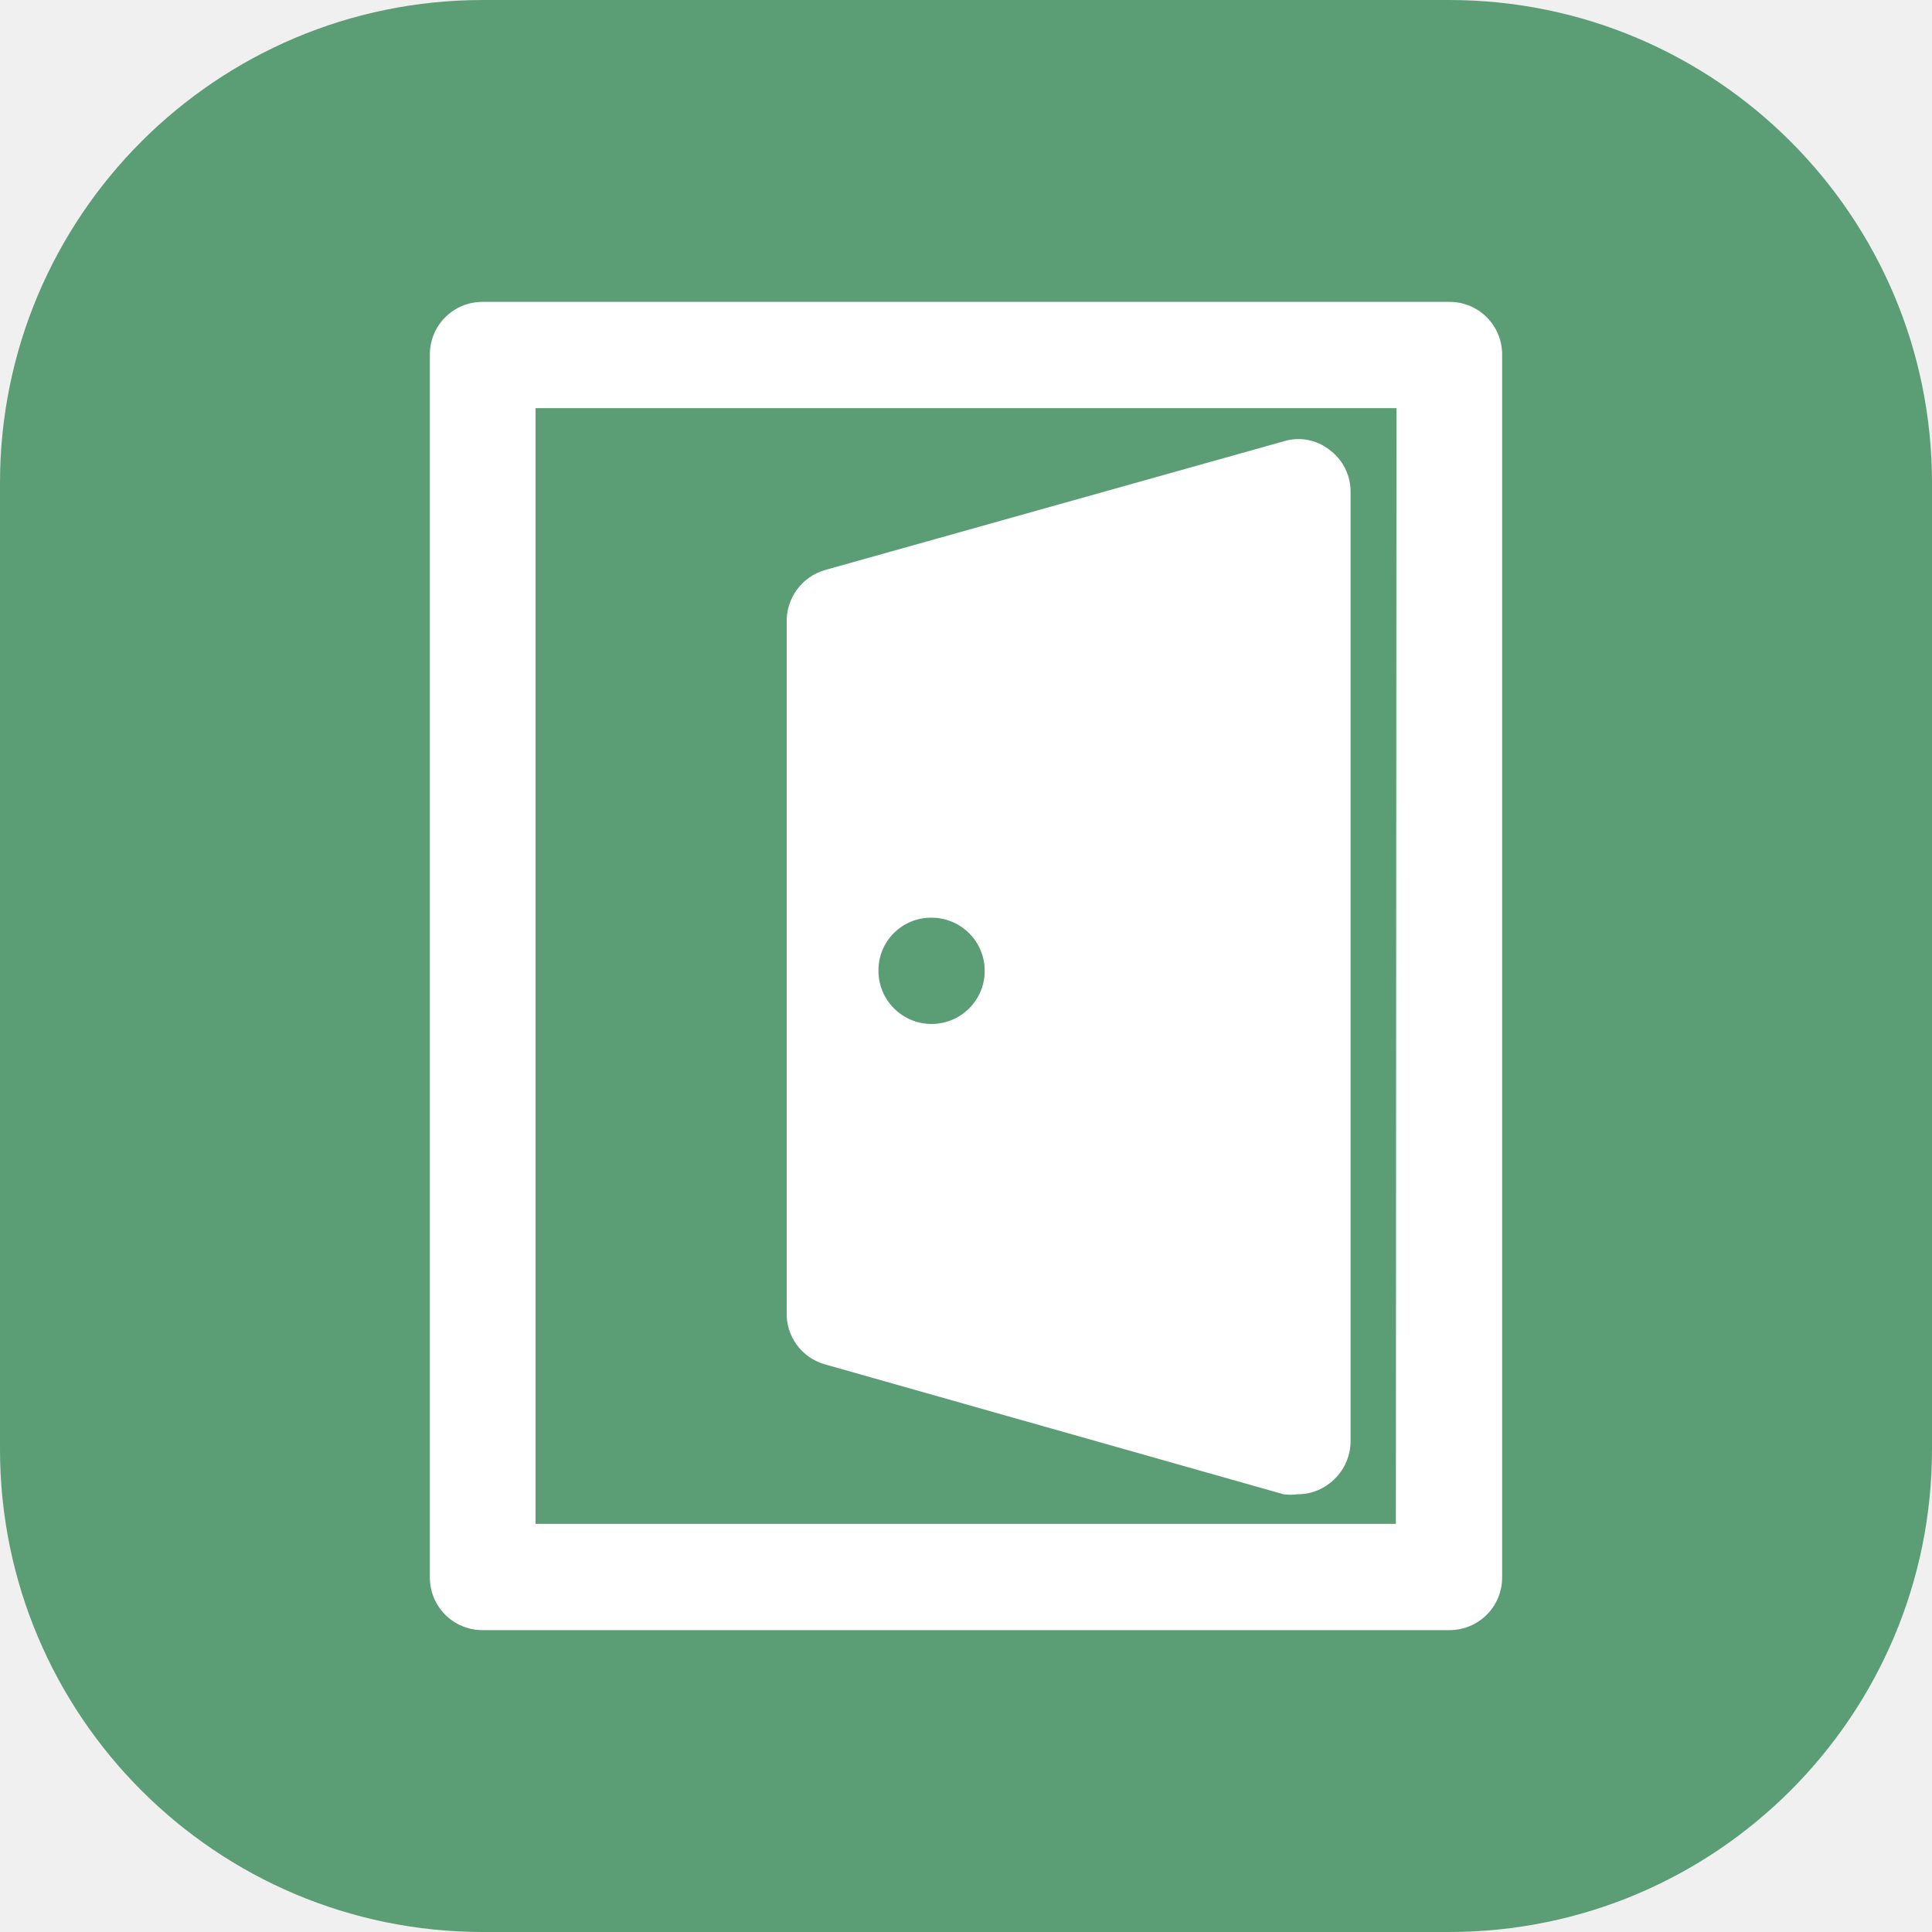
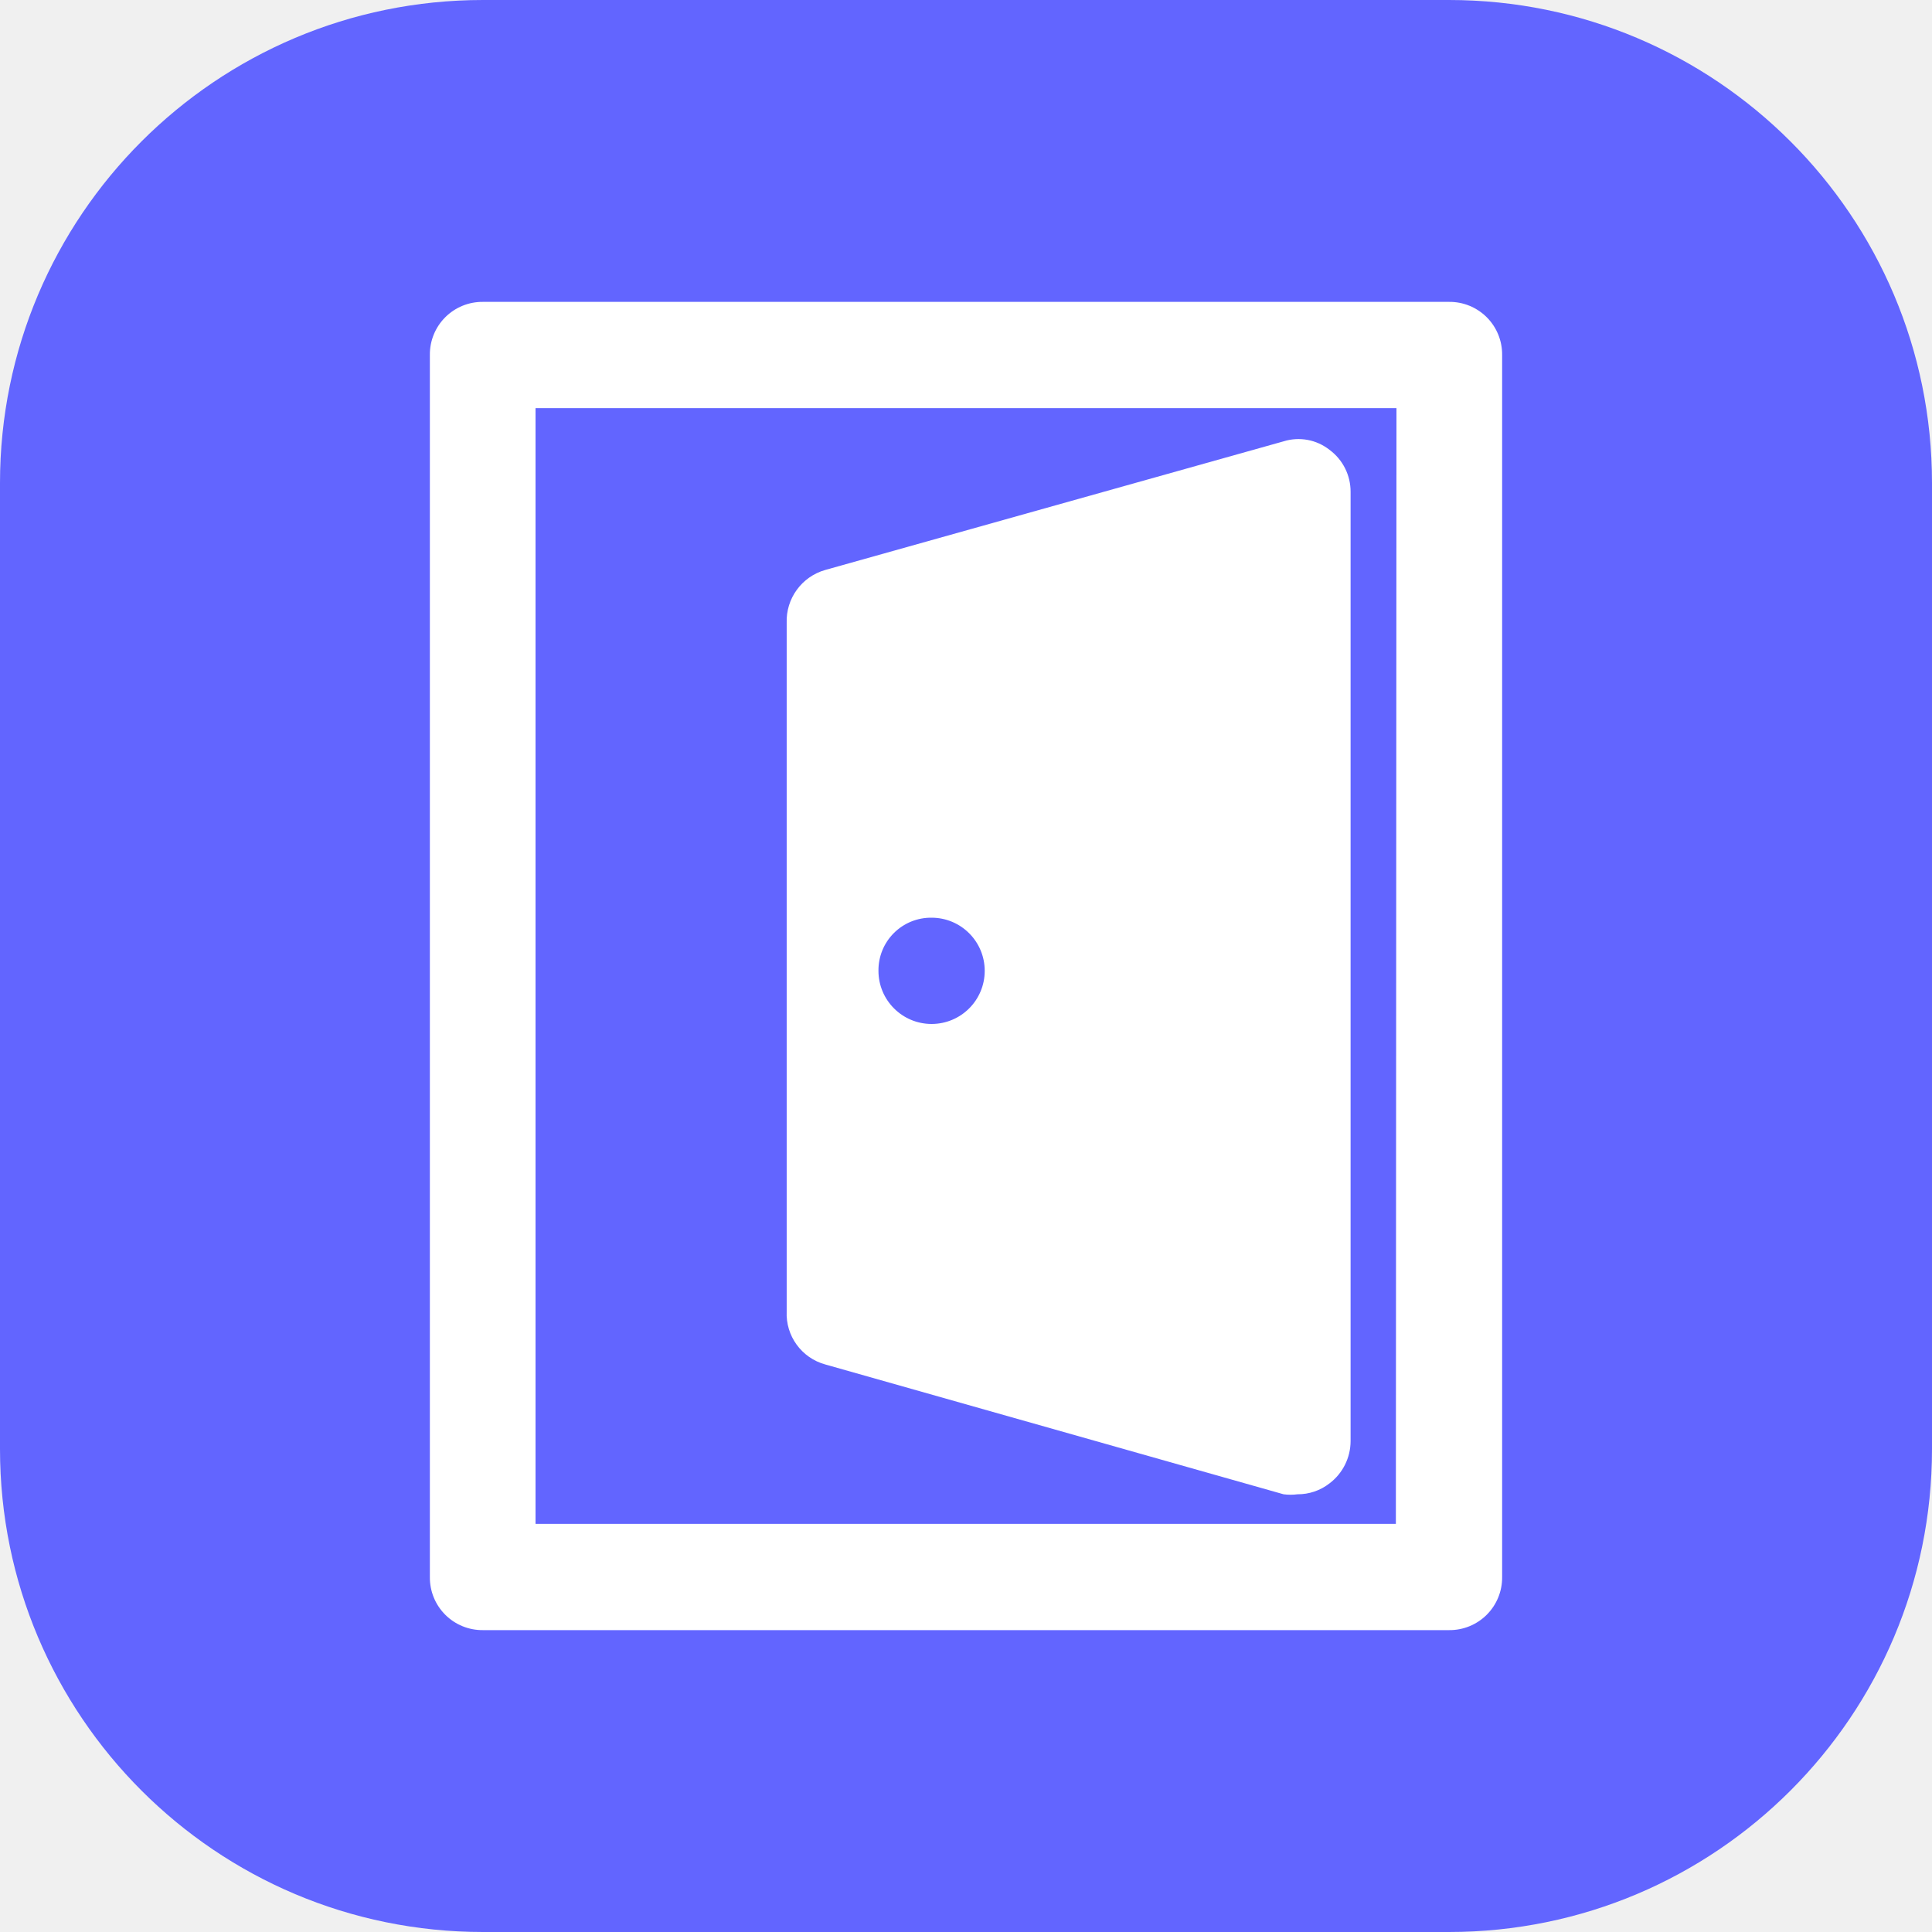
<svg xmlns="http://www.w3.org/2000/svg" width="32" height="32" viewBox="0 0 32 32">
-   <rect width="32" height="32" rx="8" fill="#5b9d75" />
+   <rect width="32" height="32" rx="8" fill="#6265ff" />
  <path d="M24,5H8a.87.87,0,0,0-.88.88V26.12A.87.87,0,0,0,8,27H24a.87.87,0,0,0,.88-.88V5.88A.87.87,0,0,0,24,5Zm-.88,20.24H8.87V6.76H23.13Z" fill="#fff" />
  <path d="M13.67,22.6l7.59,2.15a.88.88,0,0,0,.23,0,.85.85,0,0,0,.53-.18.88.88,0,0,0,.35-.7V8.15a.86.86,0,0,0-.35-.7.83.83,0,0,0-.76-.14L13.67,9.44a.88.88,0,0,0-.64.88v11.4A.87.87,0,0,0,13.67,22.6Zm1.76-7.4a.88.88,0,1,1-.88.88.87.87,0,0,1,.88-.88h0Z" fill="#fff" />
</svg>
